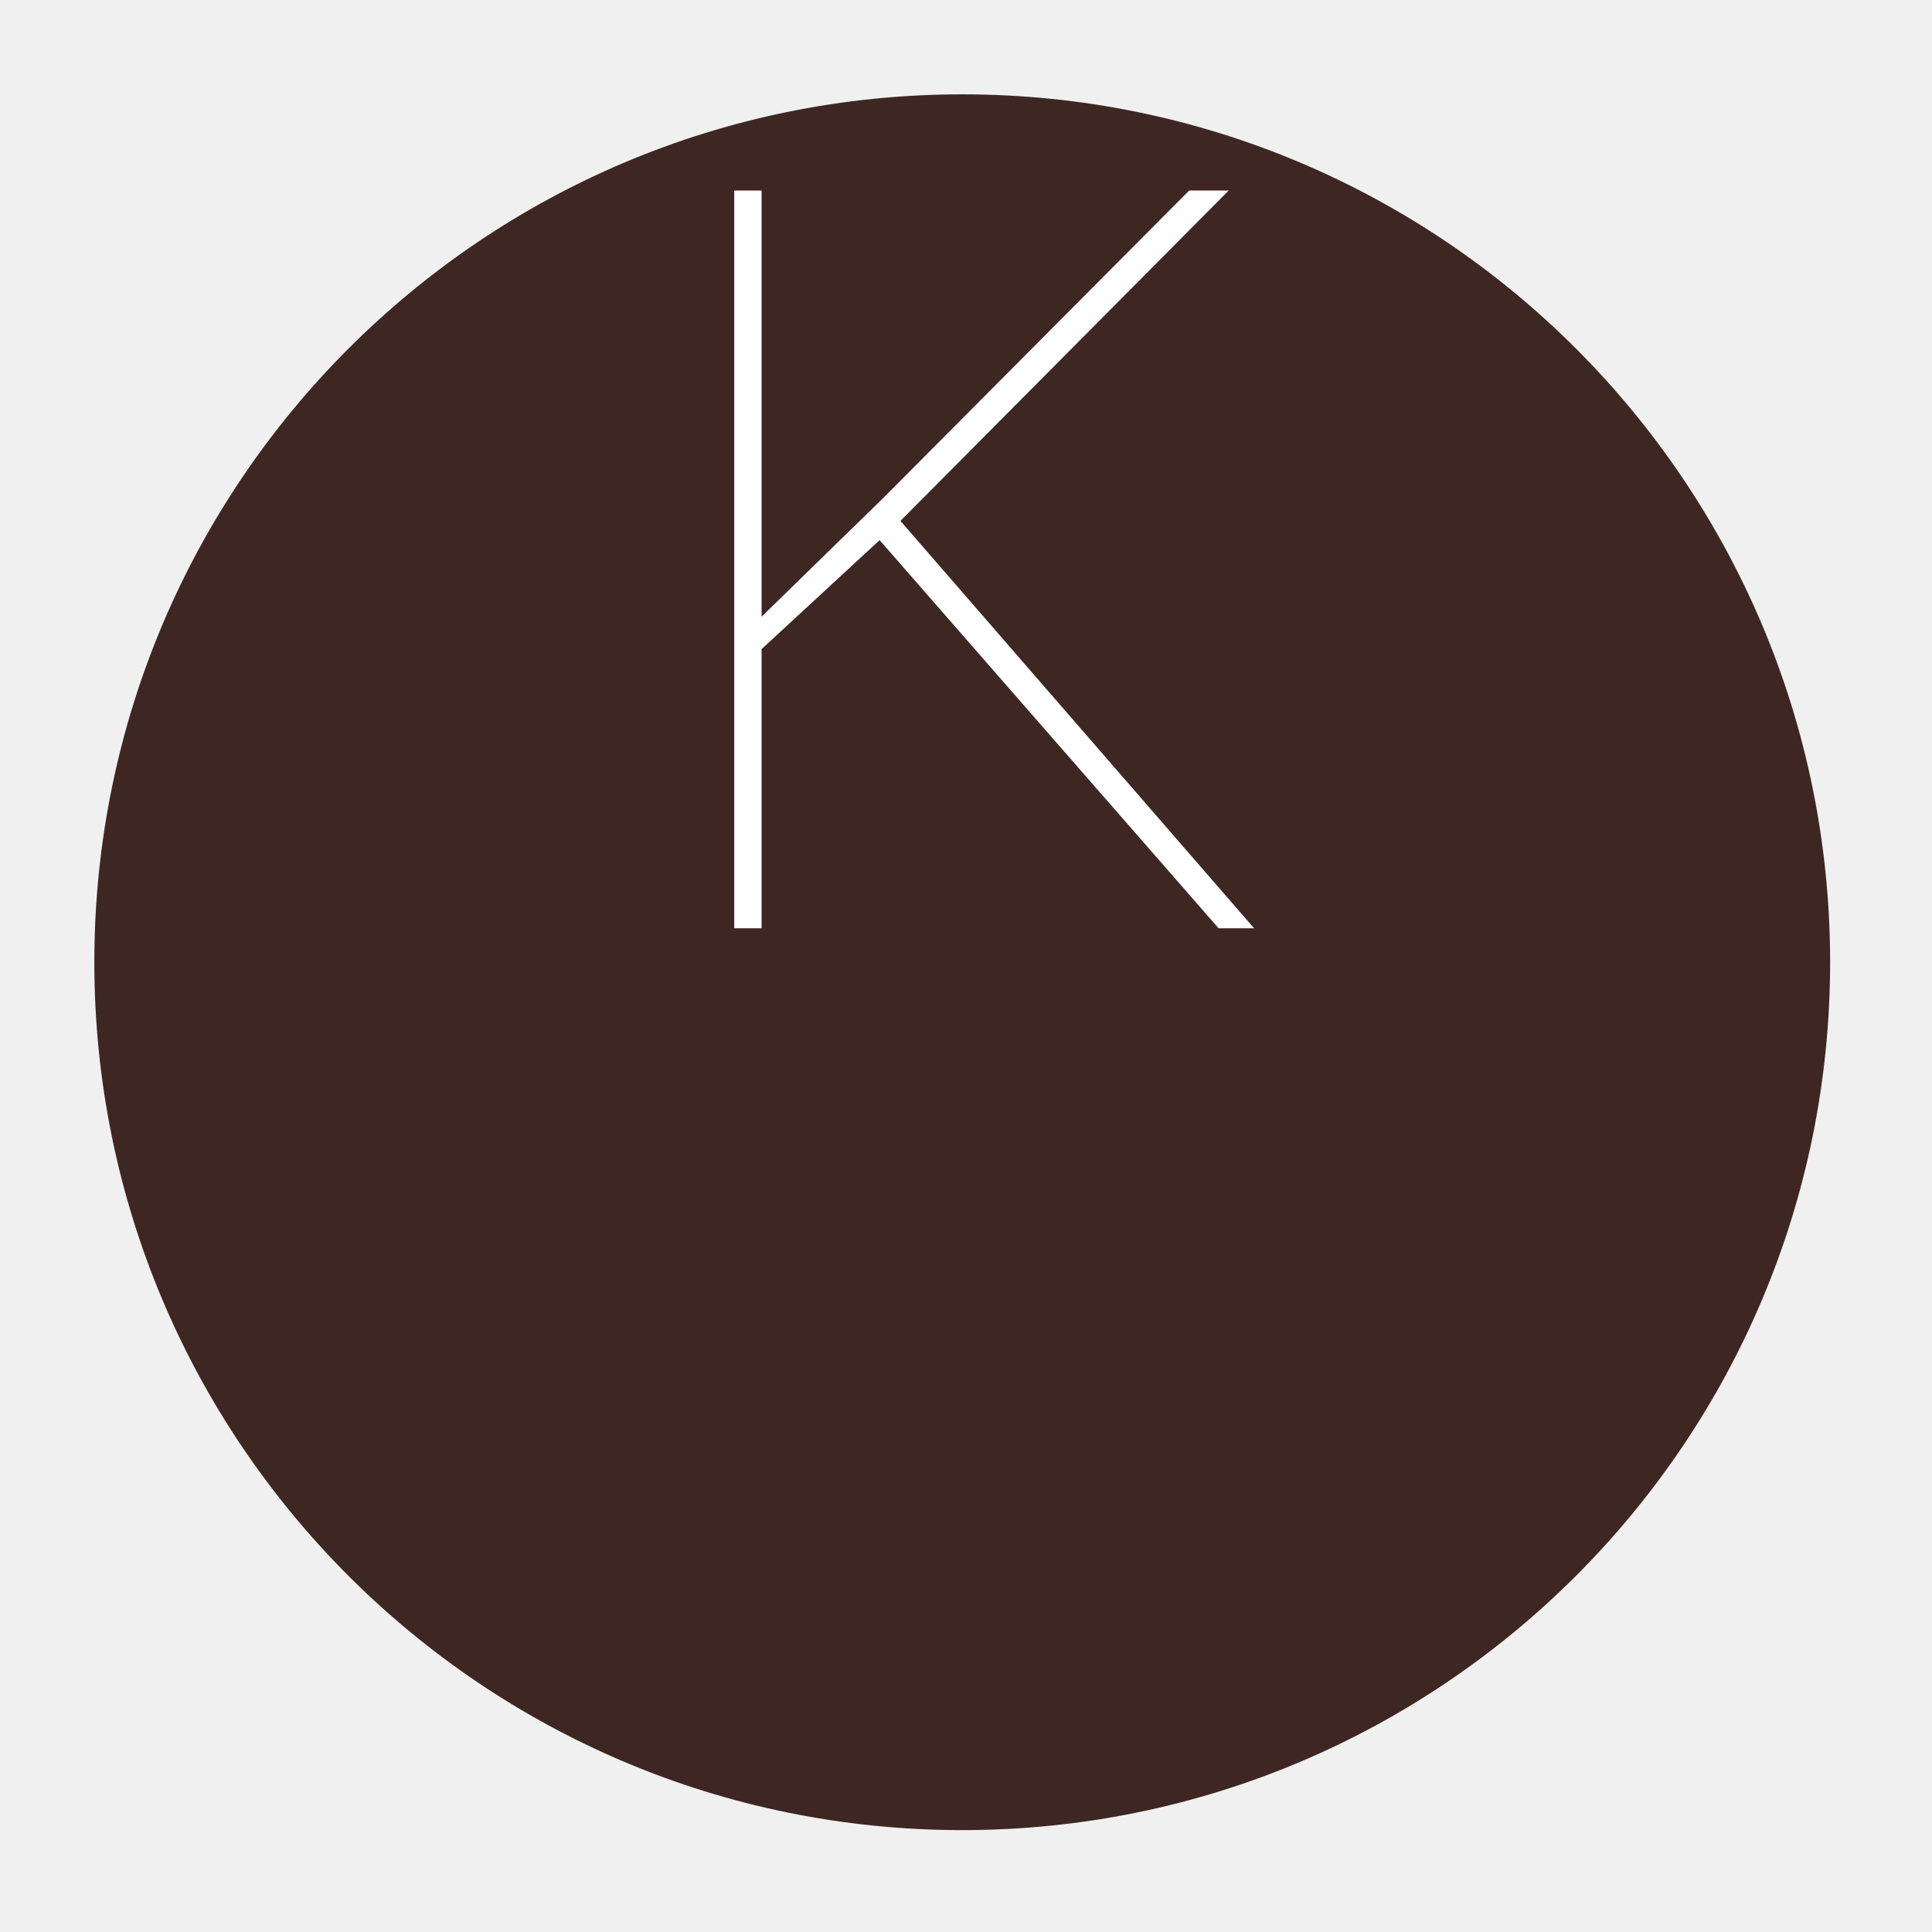
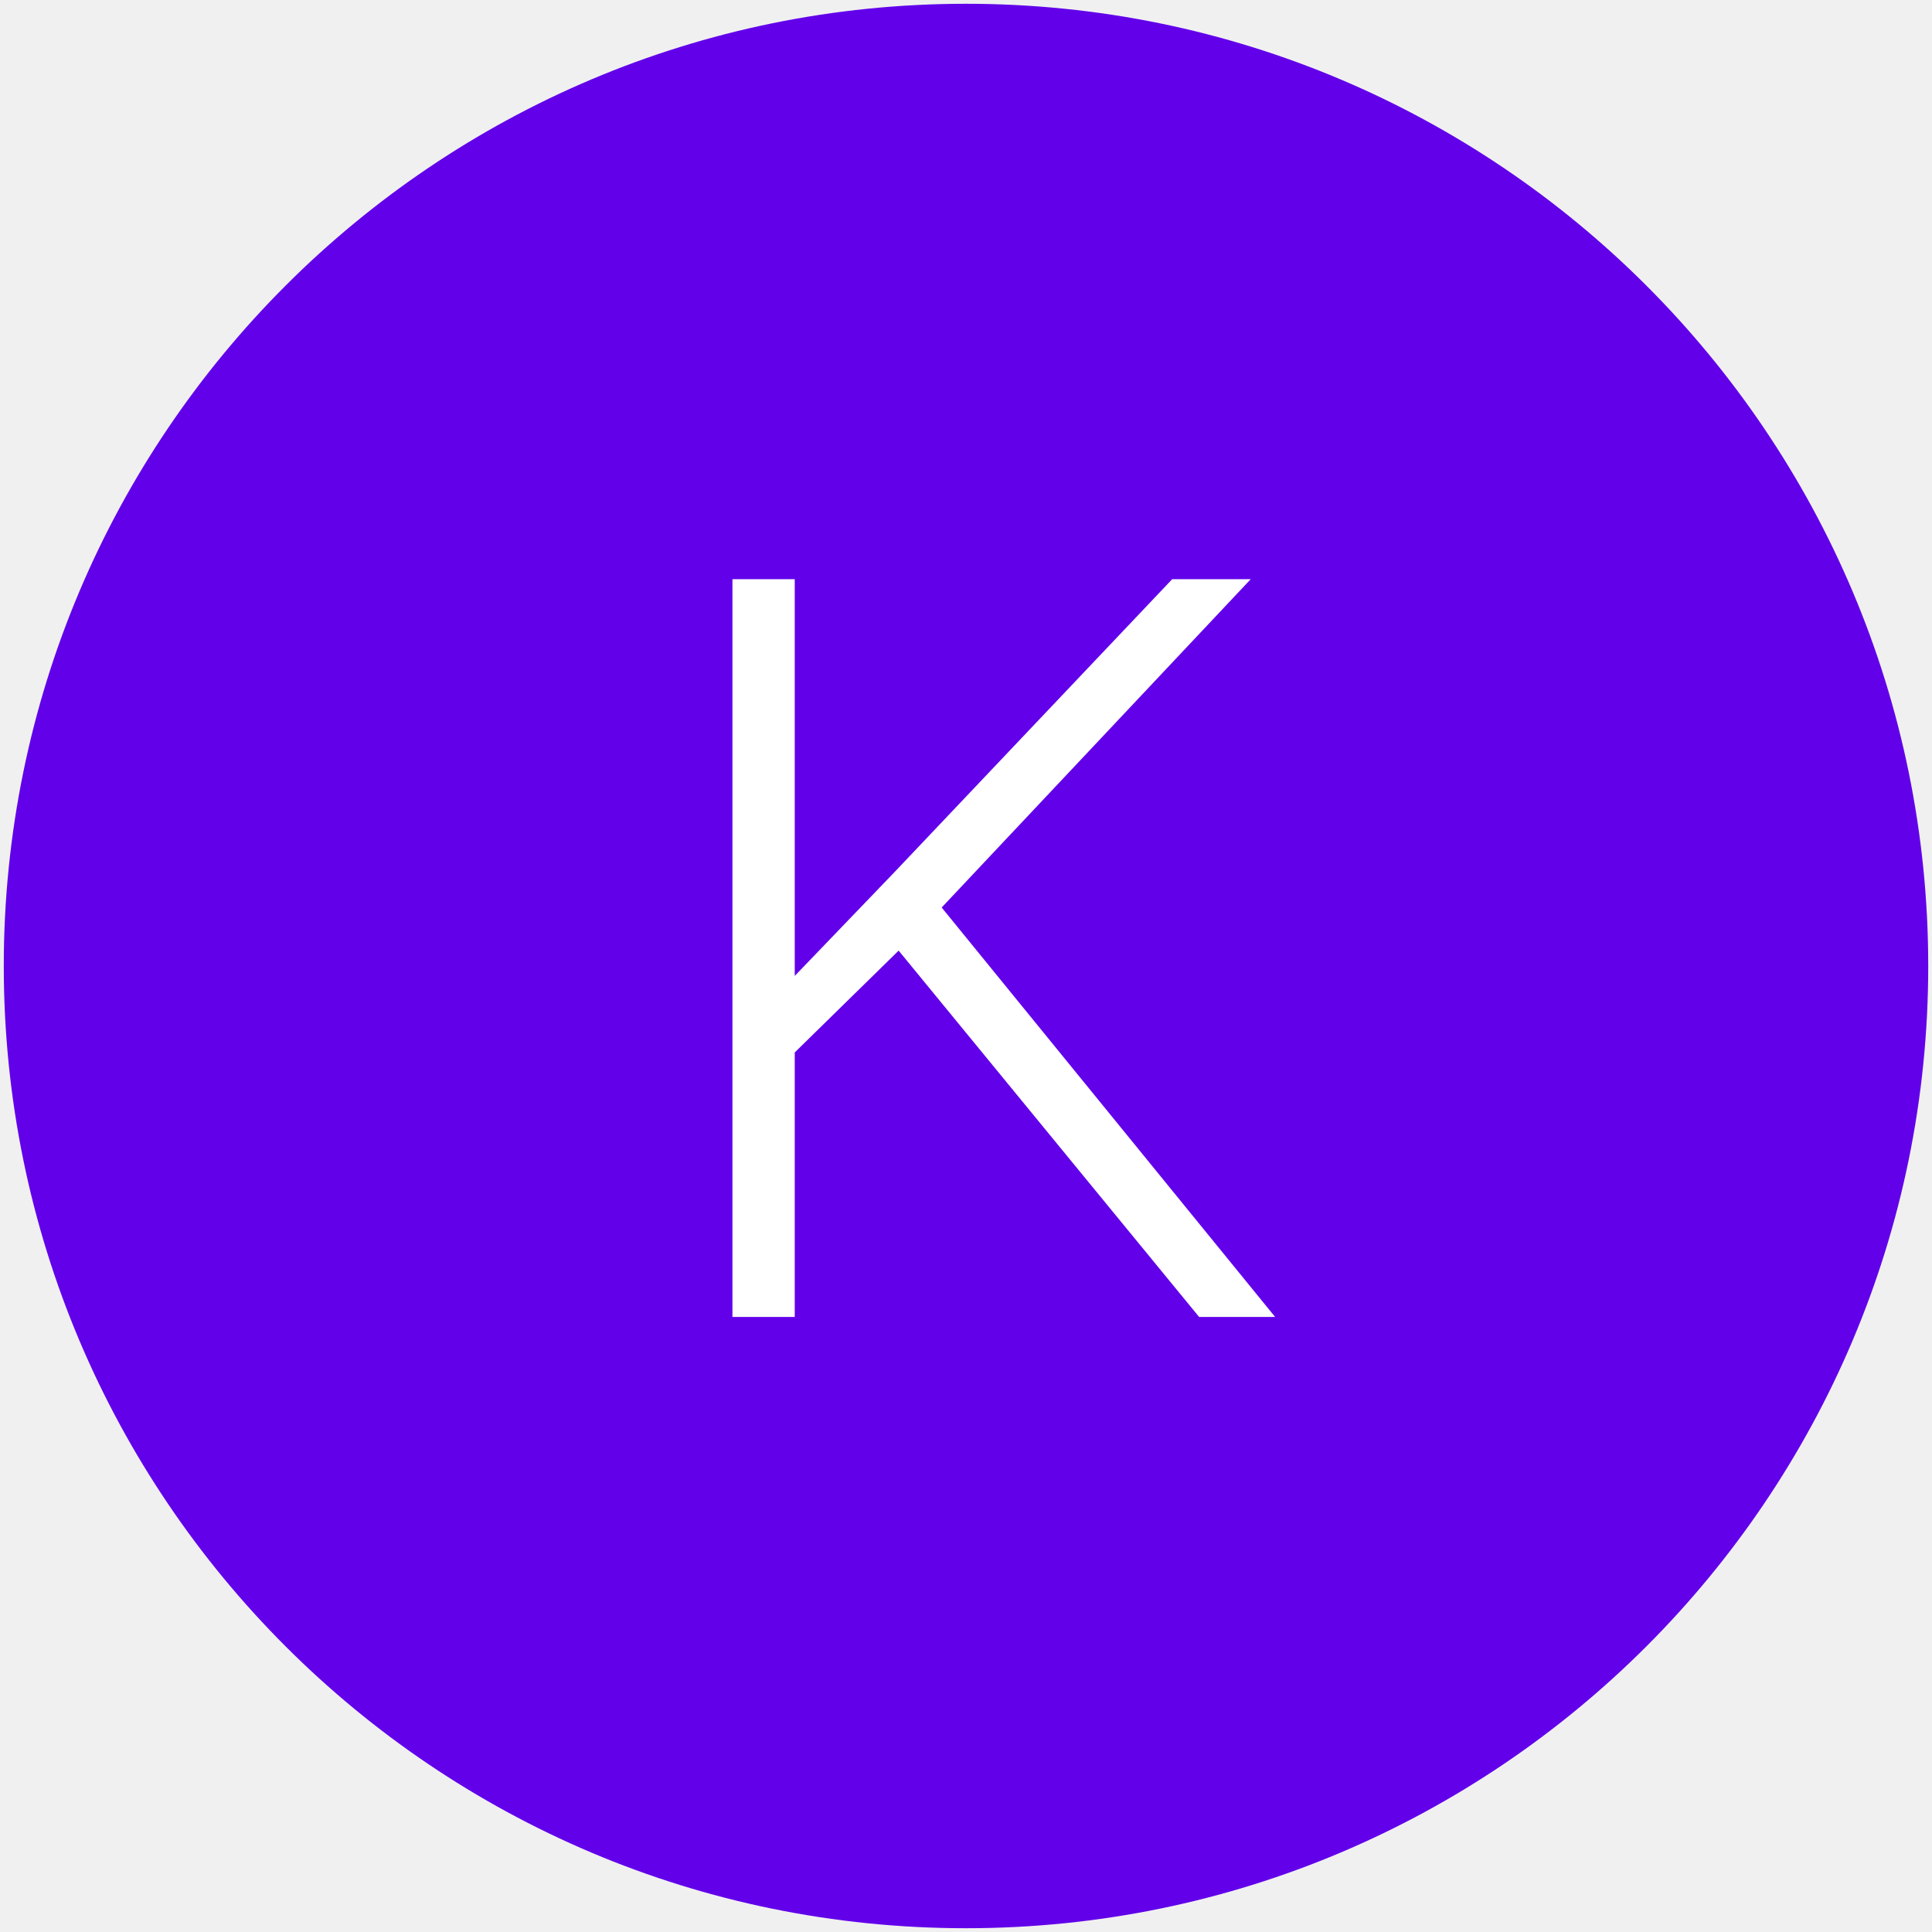
- <svg xmlns="http://www.w3.org/2000/svg" width="532" height="532" viewBox="0 0 512 512">
-   <circle cx="255" cy="255" r="230" fill="#3e2723" />
-   <text x="255" y="246" alignment-baseline="central" text-anchor="middle" fill="#fff" font-size="275" font-weight="100" font-family="Roboto">K</text>
+ <svg xmlns="http://www.w3.org/2000/svg" width="512" height="512">
+   <g>
+     <rect fill="none" id="canvas_background" height="514" width="514" y="-1" x="-1" />
+   </g>
+   <g>
+     <circle stroke="null" id="svg_1" fill="#6200ea" r="255" cy="256" cx="256" />
+     <text id="svg_2" font-family="Roboto" font-weight="300" font-size="275" fill="#fff" text-anchor="middle" y="349" x="256">K</text>
+   </g>
</svg>
